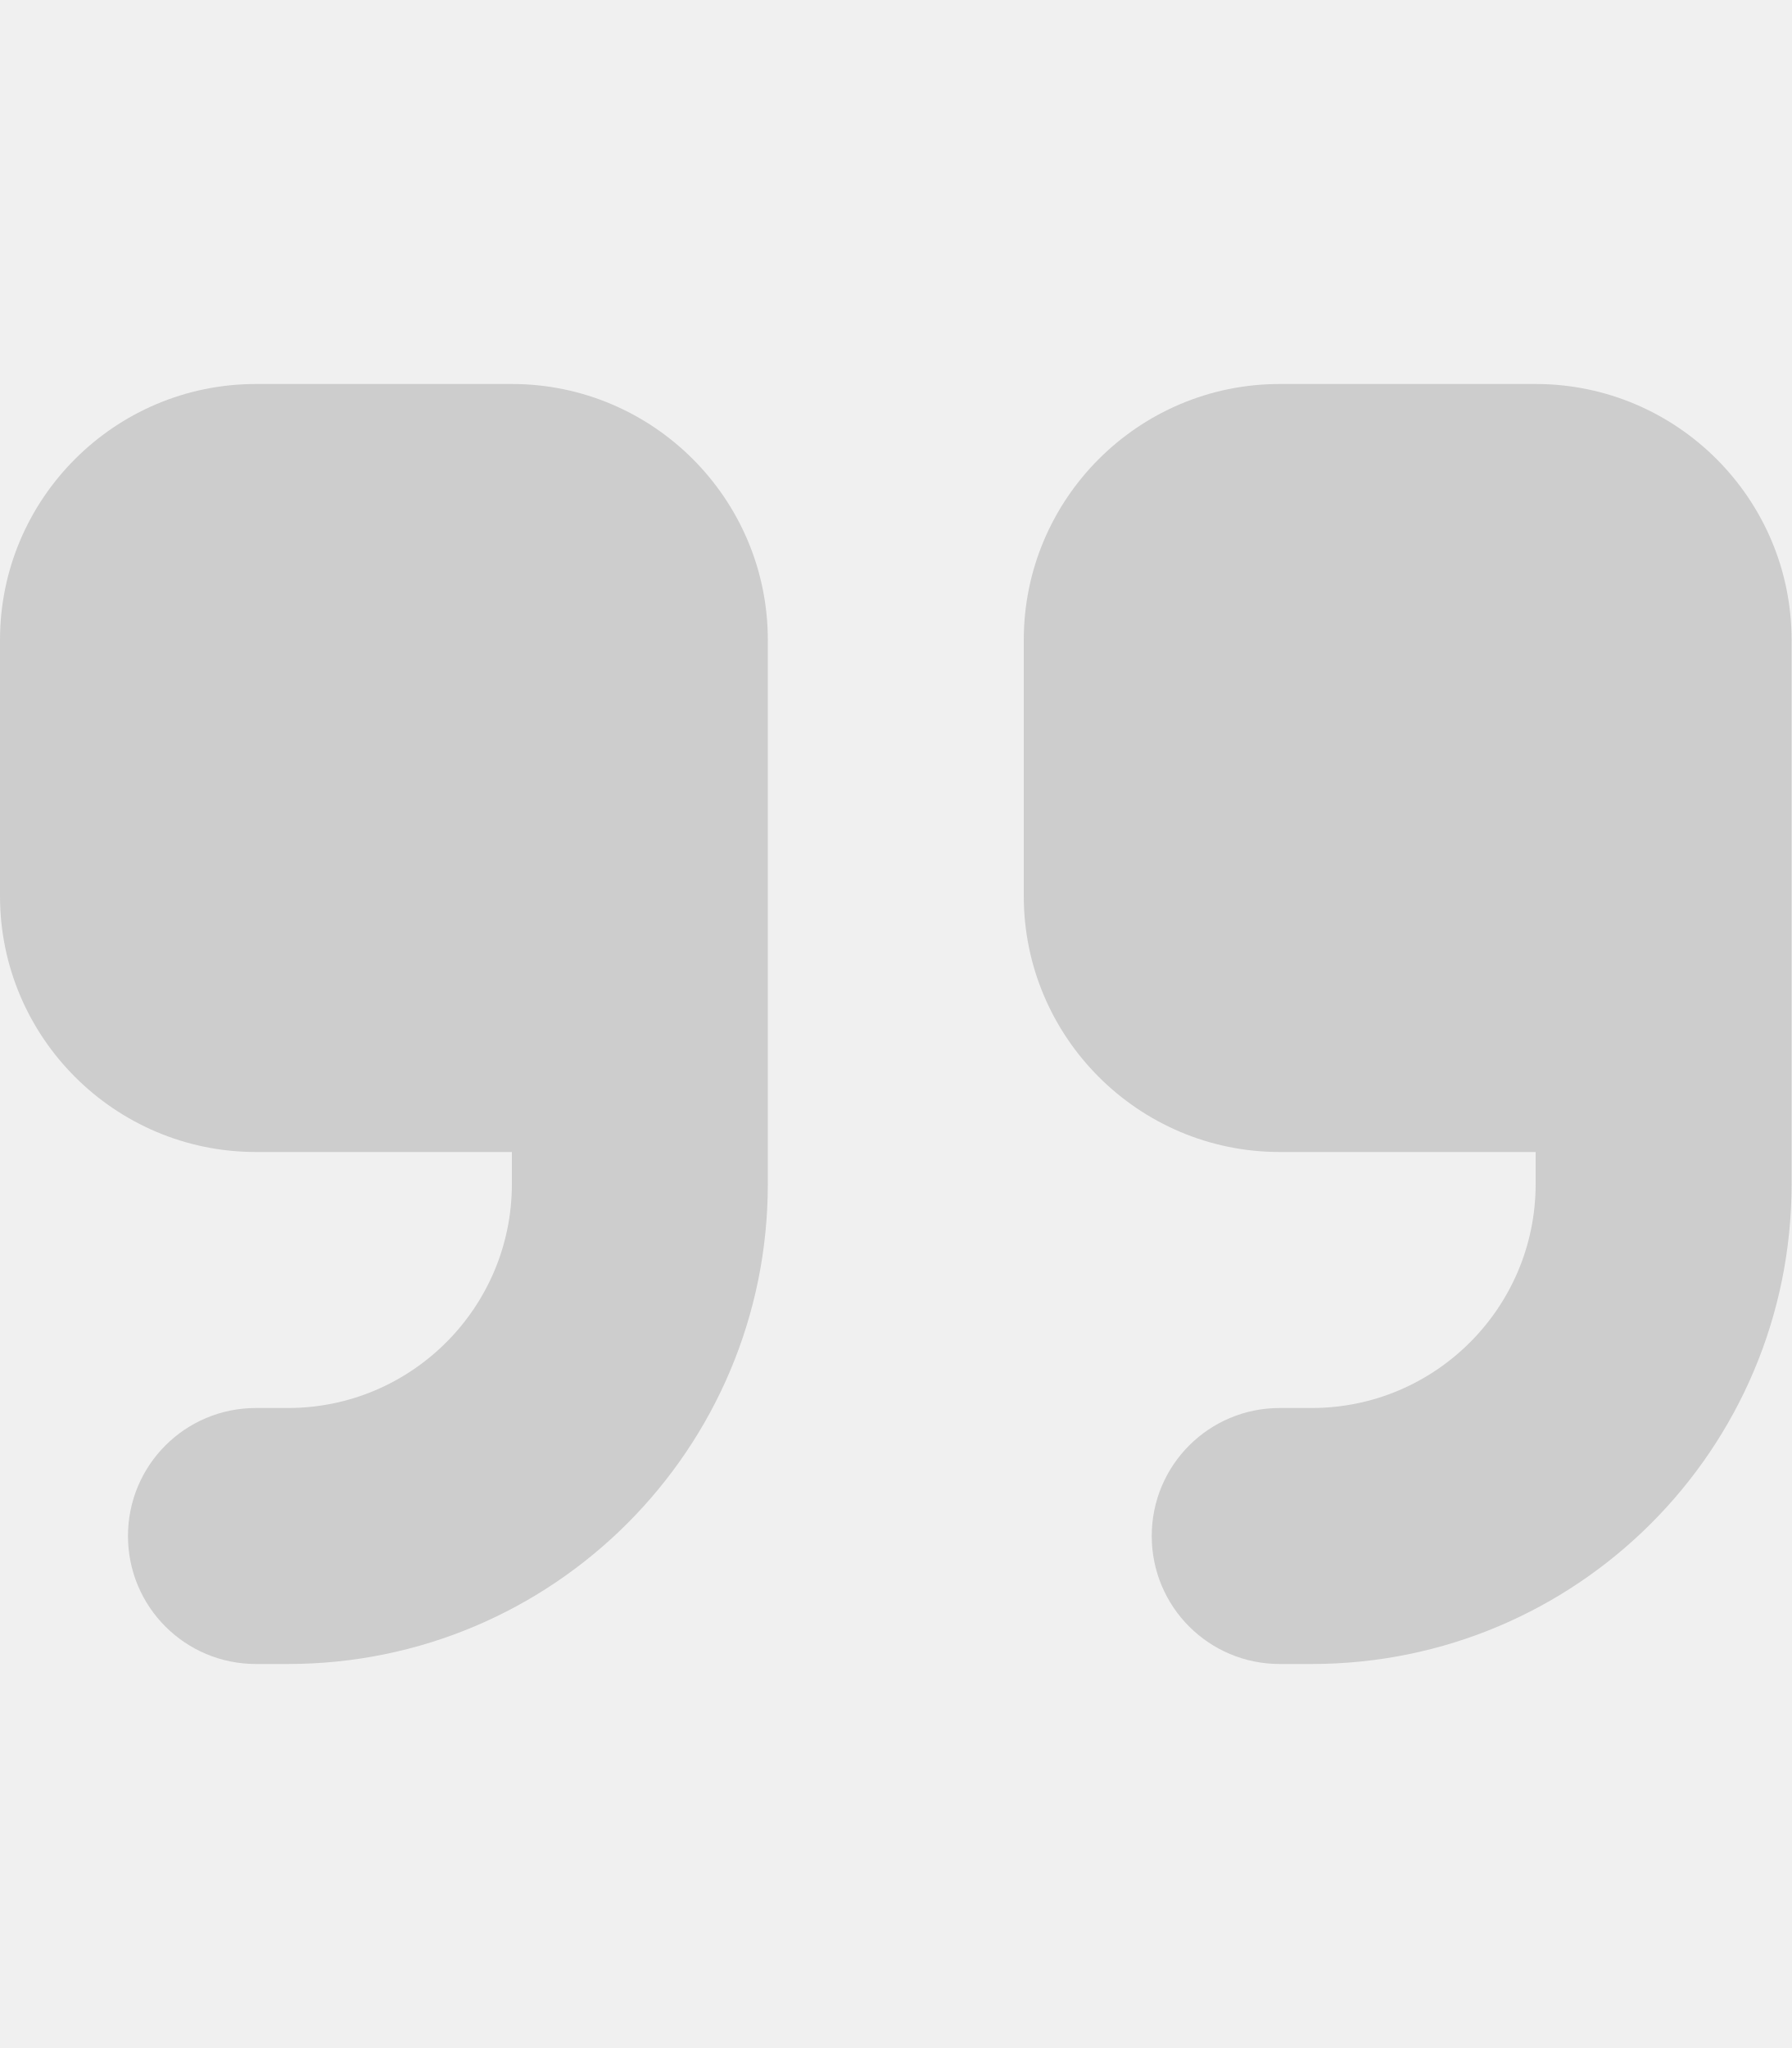
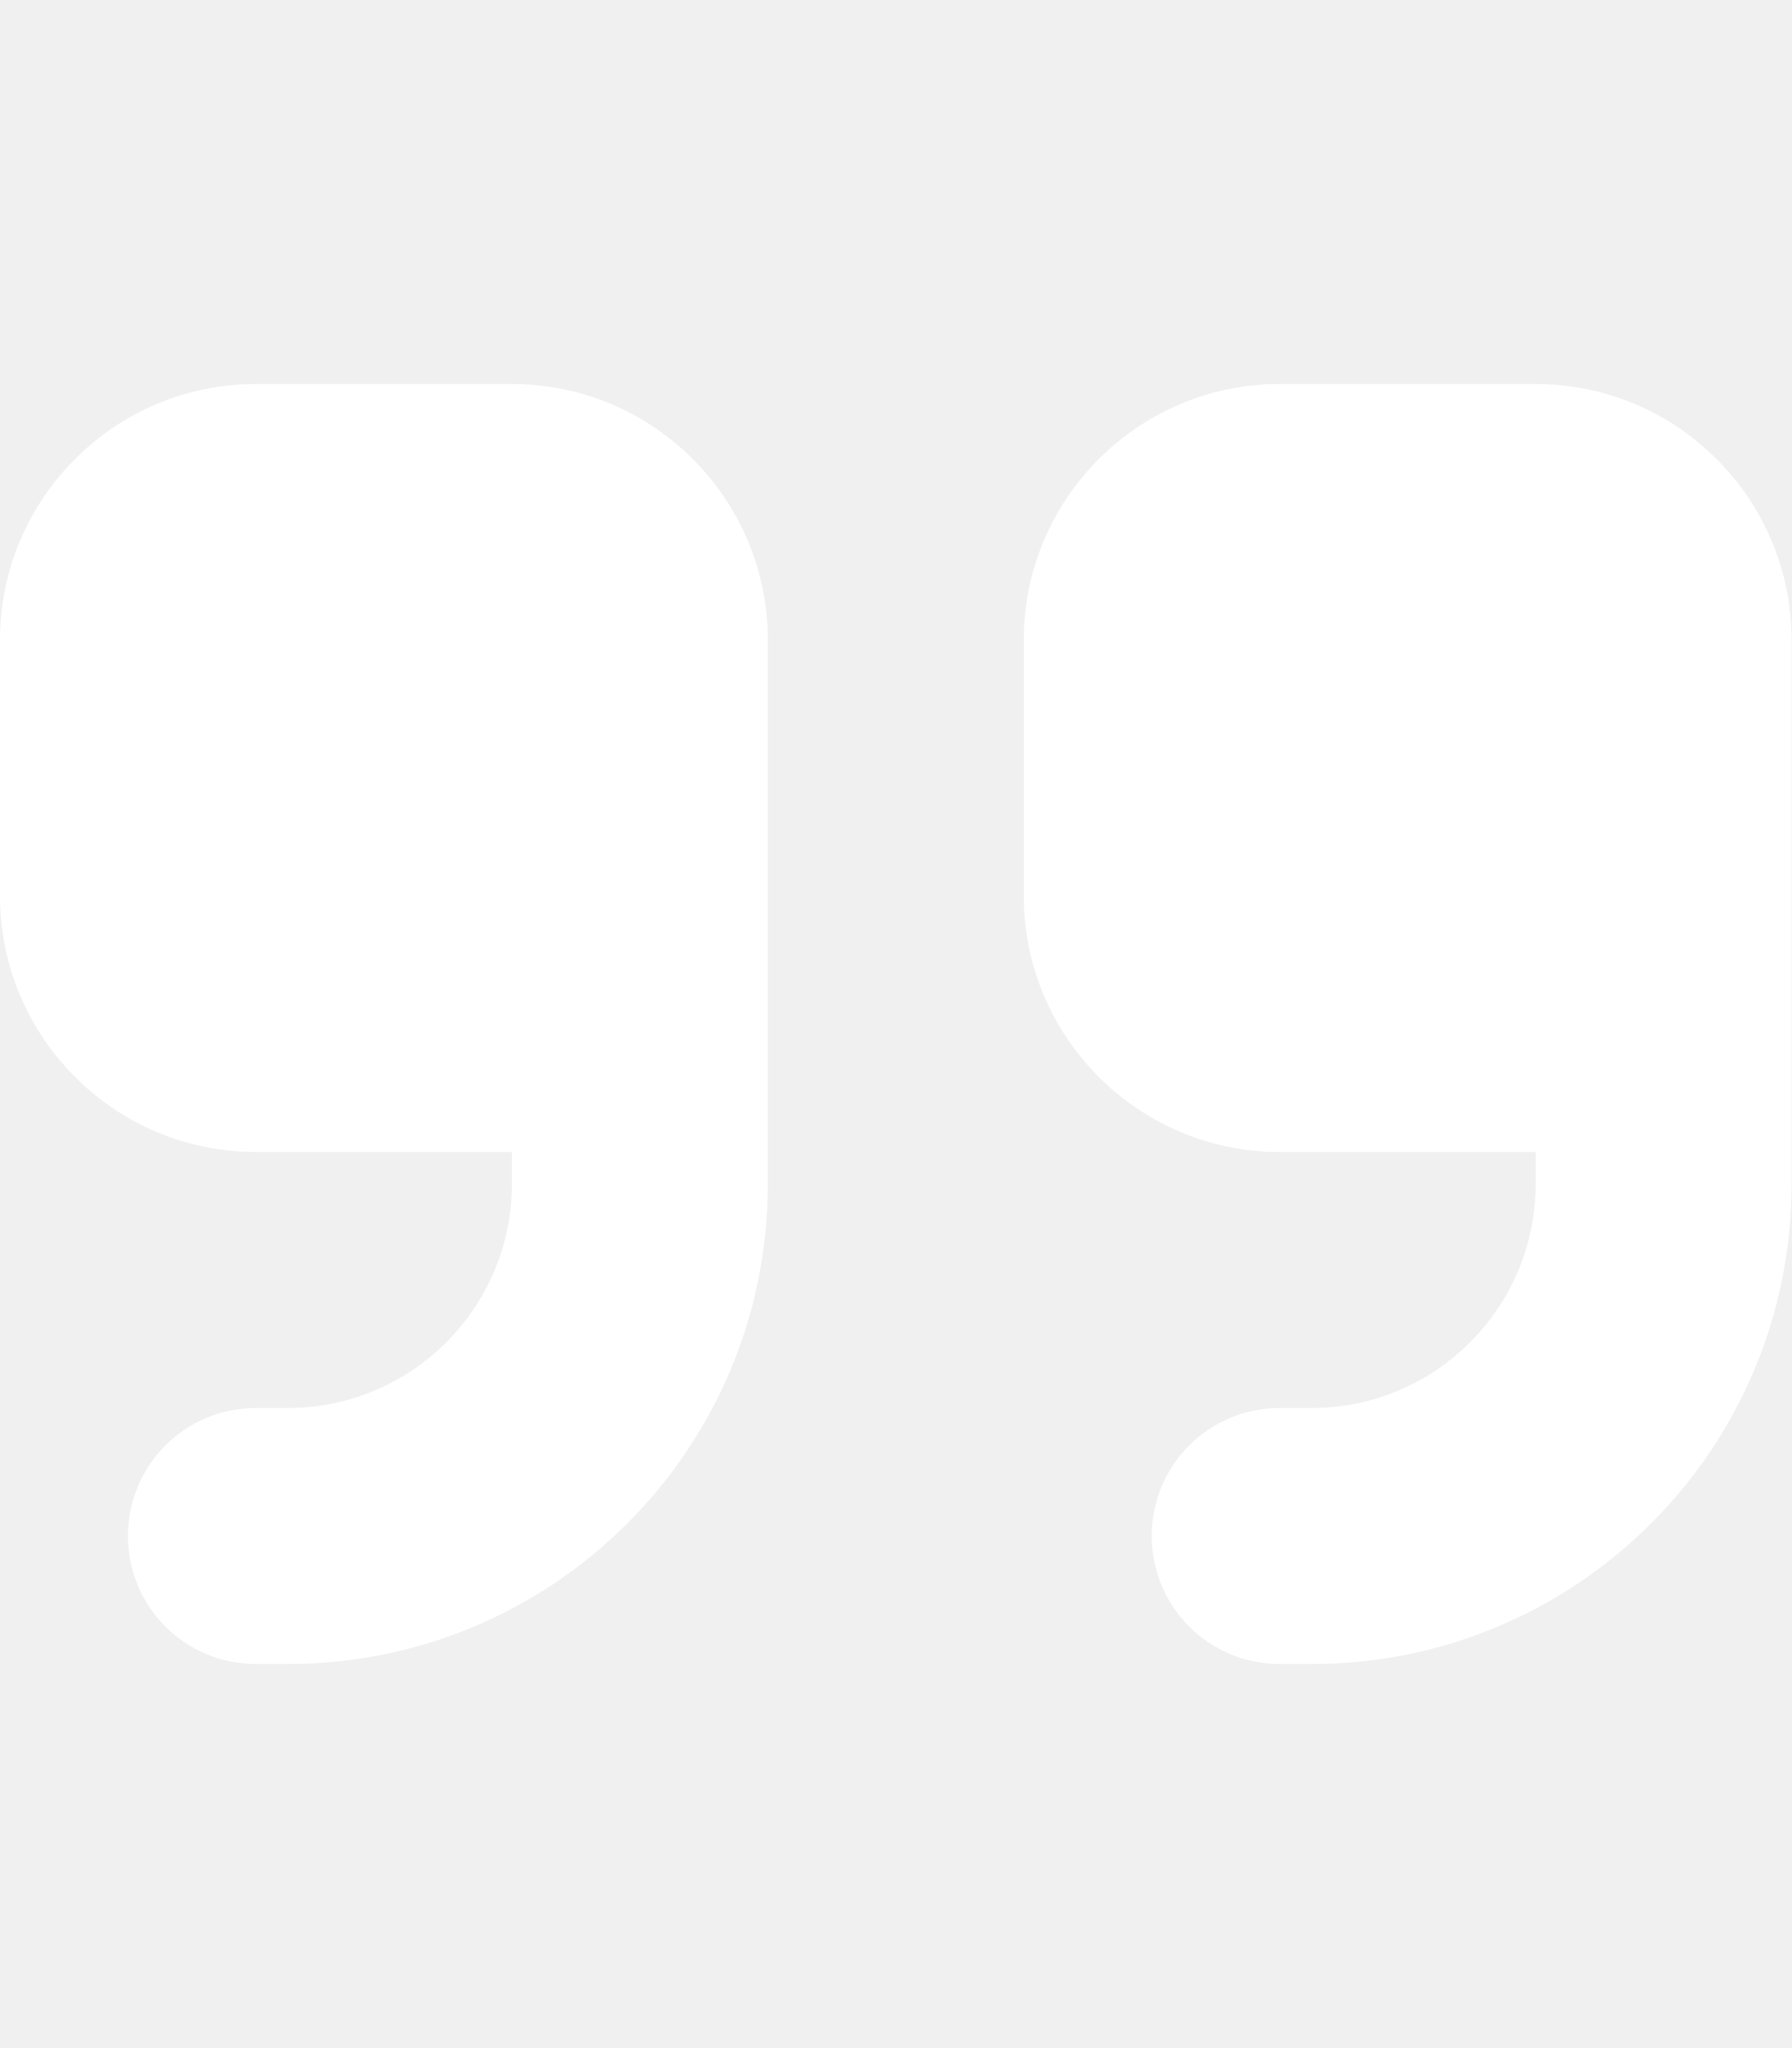
- <svg xmlns="http://www.w3.org/2000/svg" fill="#CDCDCD" viewBox="0 0 448 512">
+ <svg xmlns="http://www.w3.org/2000/svg" fill="#FFF" viewBox="0 0 448 512">
  <path d="M448 296c0 66.3-53.7 120-120 120l-8 0c-17.7 0-32-14.3-32-32s14.3-32 32-32l8 0c30.9 0 56-25.1 56-56l0-8-64 0c-35.3 0-64-28.7-64-64l0-64c0-35.3 28.7-64 64-64l64 0c35.3 0 64 28.7 64 64l0 32 0 32 0 72zm-256 0c0 66.3-53.7 120-120 120l-8 0c-17.7 0-32-14.3-32-32s14.3-32 32-32l8 0c30.9 0 56-25.1 56-56l0-8-64 0c-35.3 0-64-28.7-64-64l0-64c0-35.3 28.7-64 64-64l64 0c35.3 0 64 28.7 64 64l0 32 0 32 0 72z" />
</svg>
